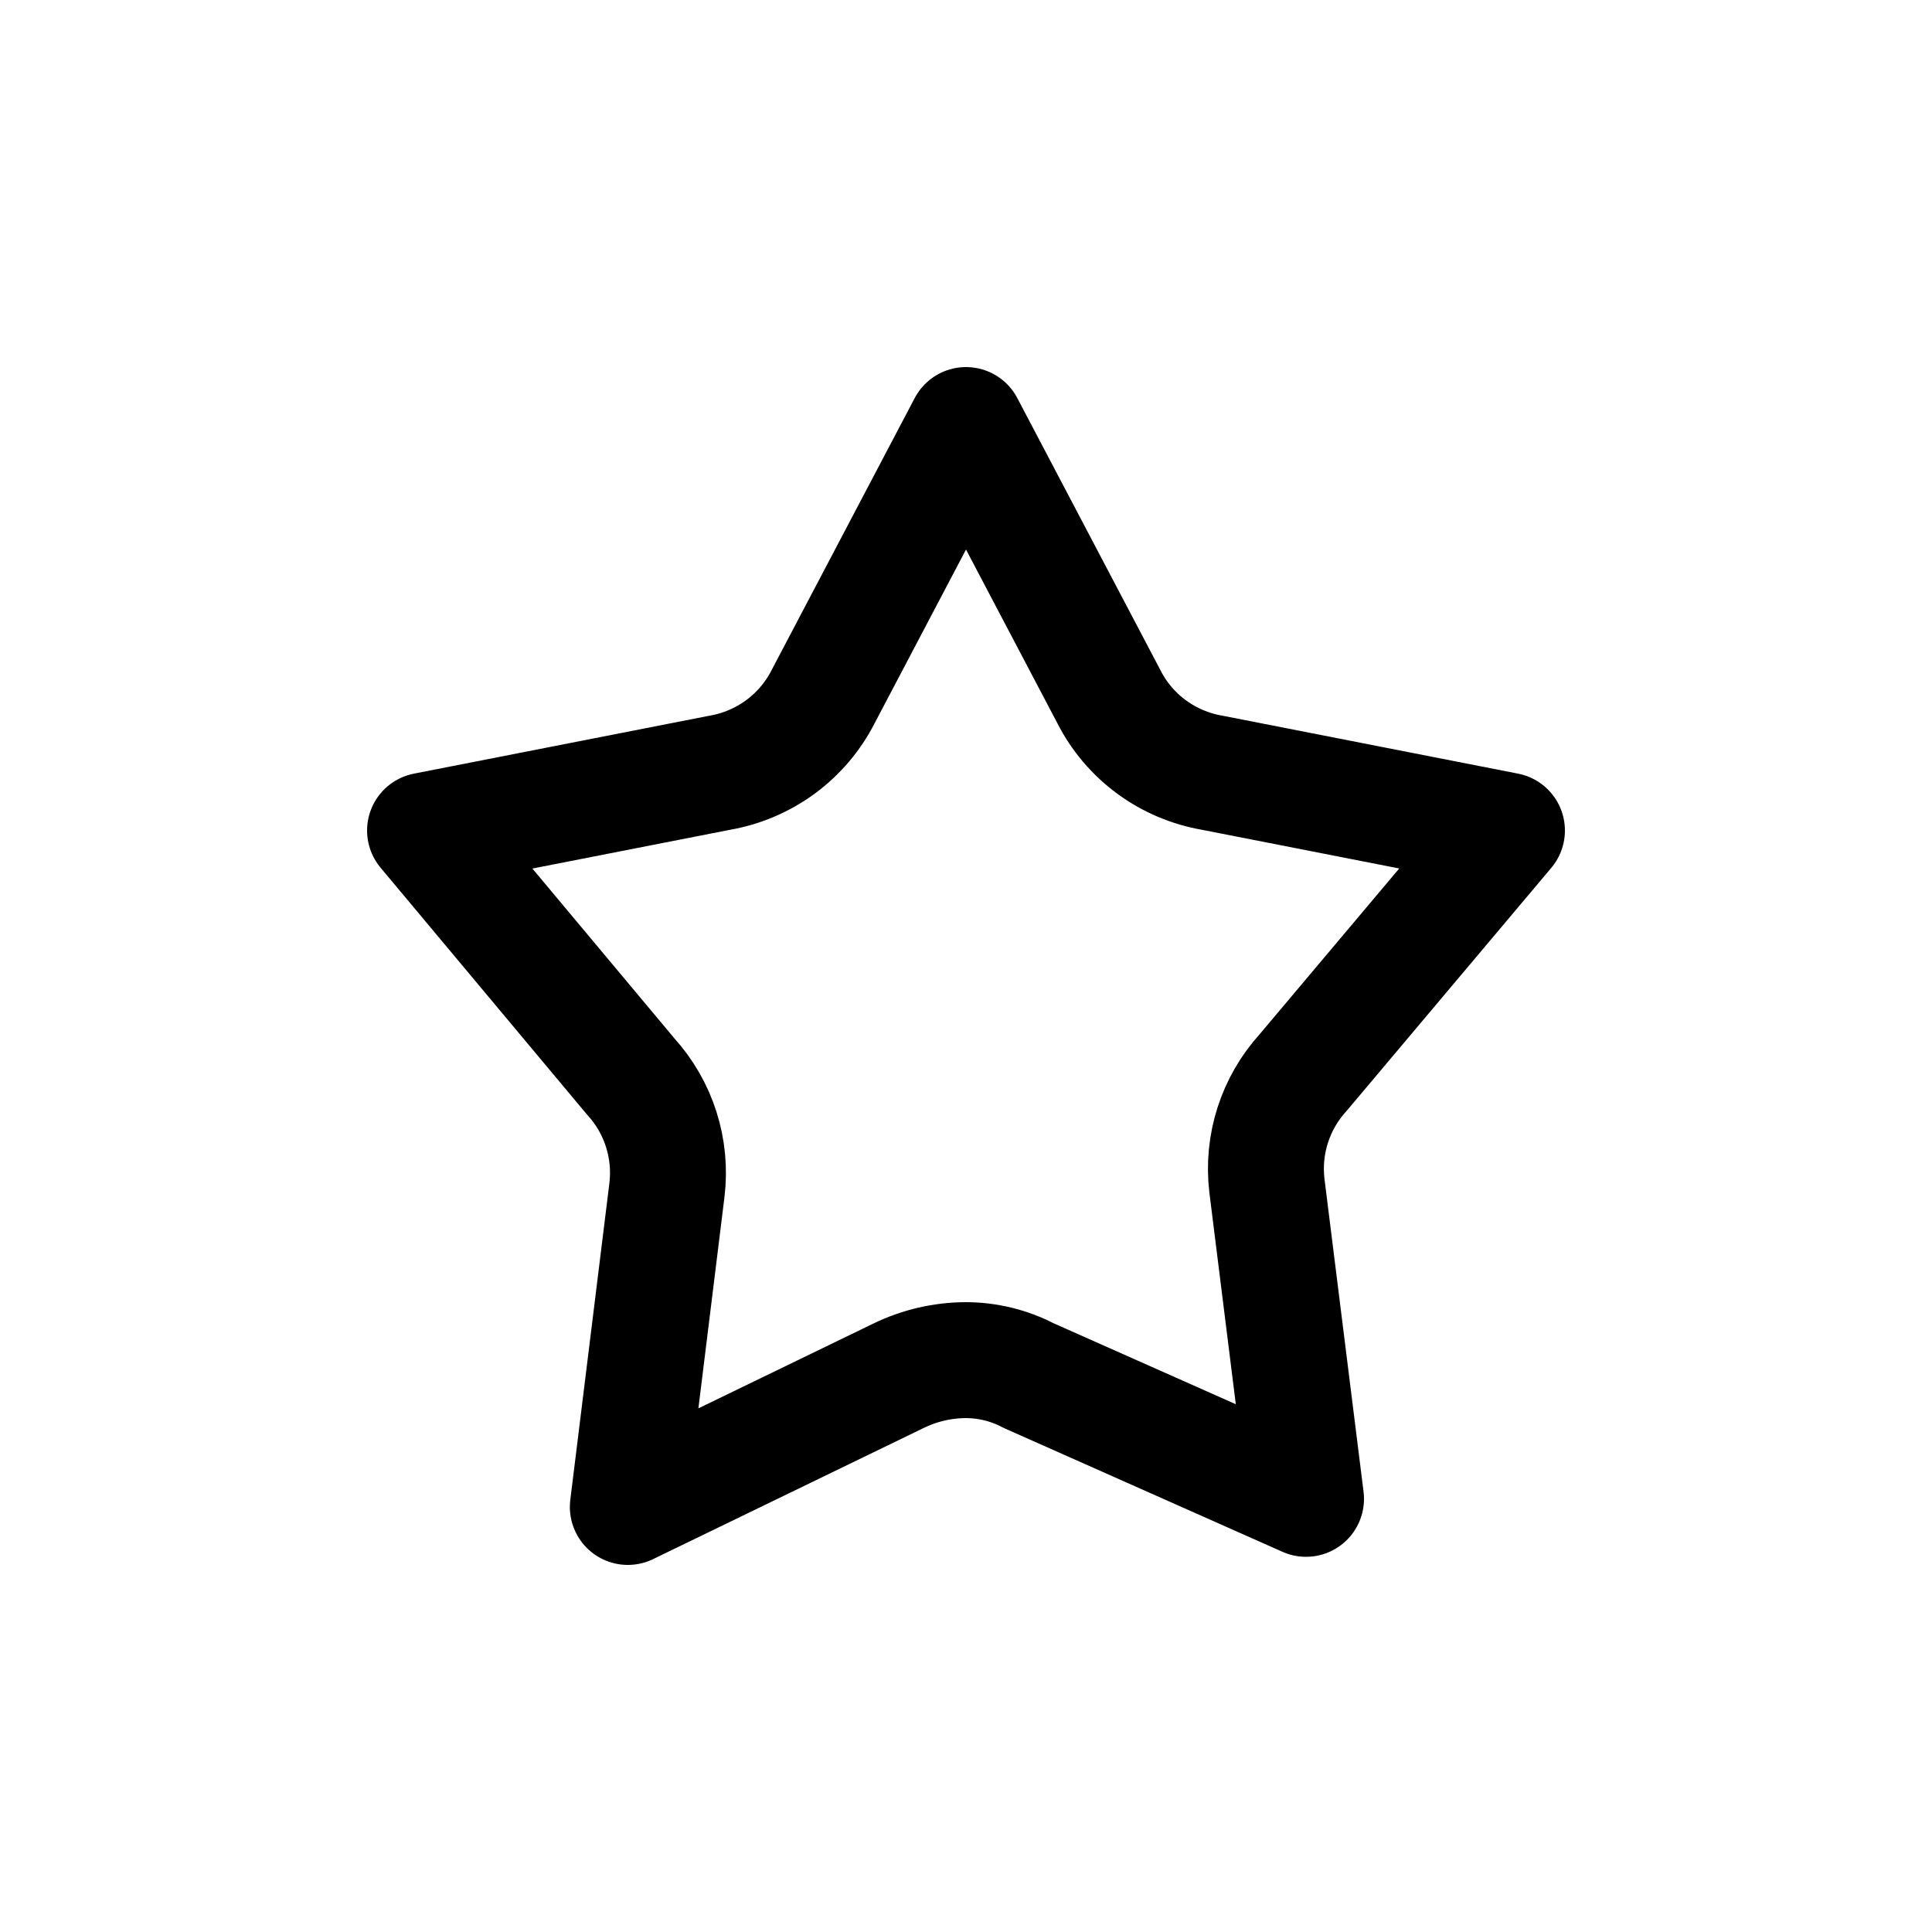
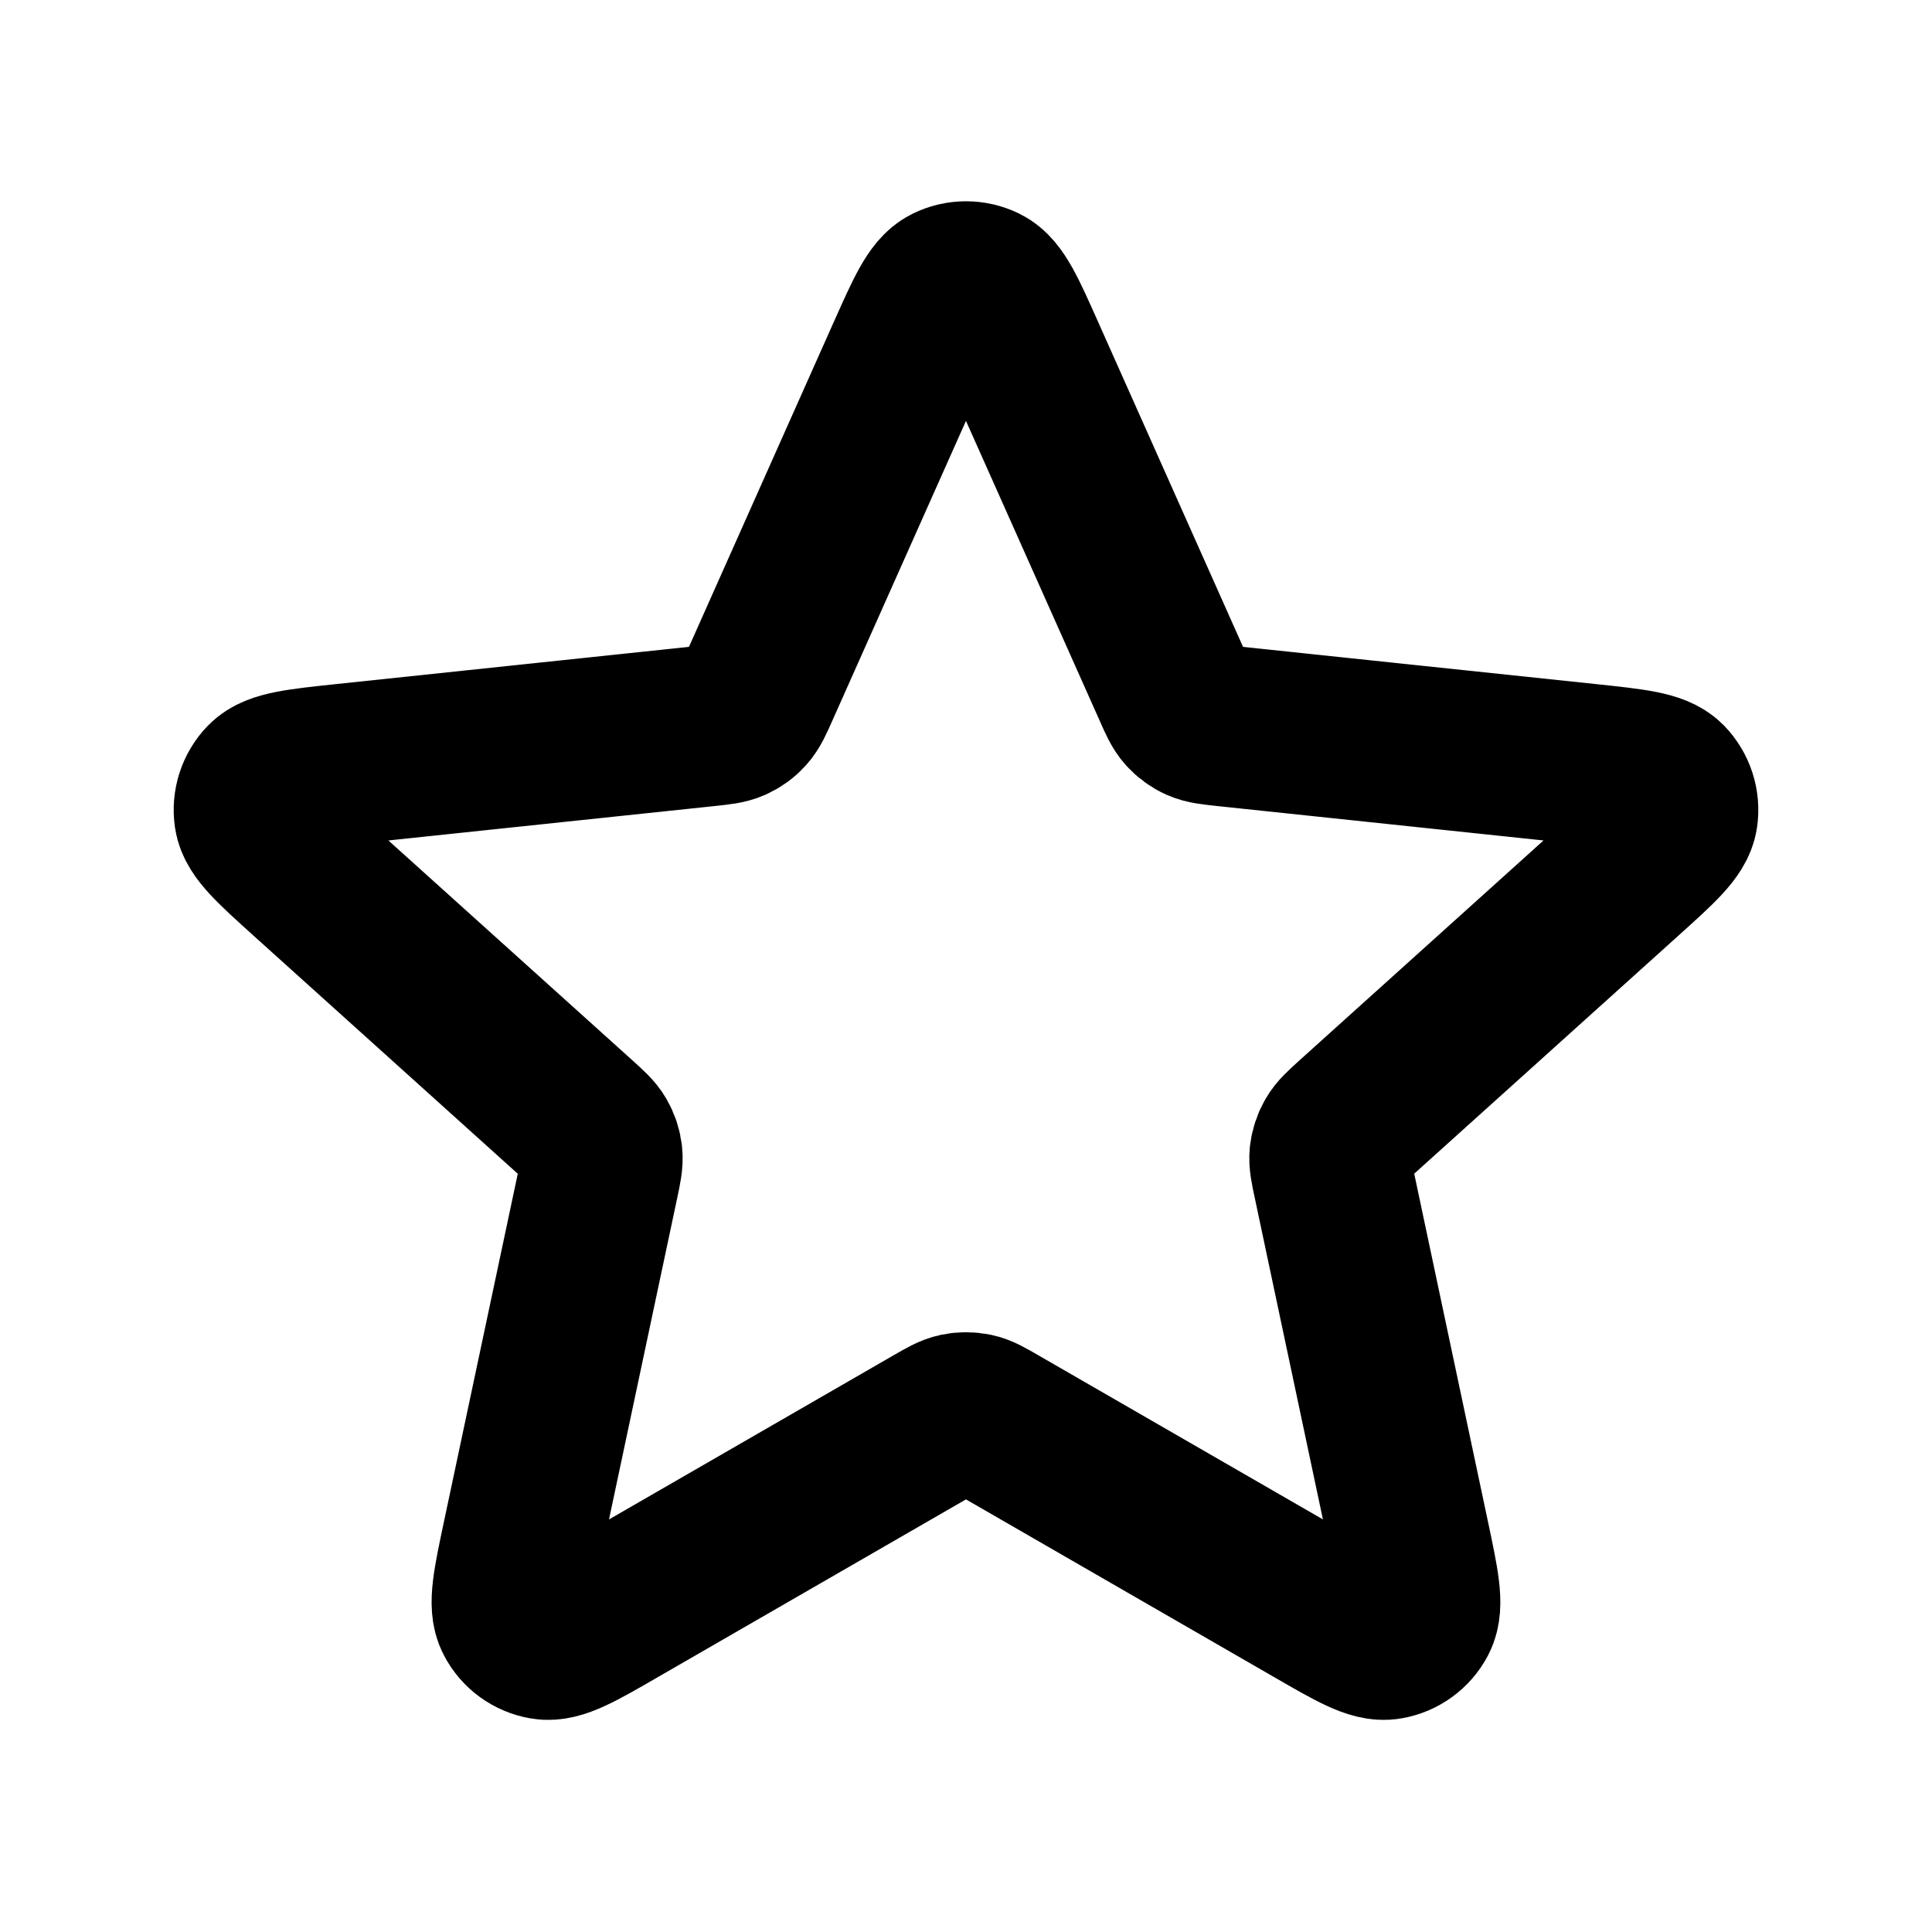
- <svg xmlns="http://www.w3.org/2000/svg" width="800px" height="800px" viewBox="0 -0.5 25 25" fill="none">
-   <path fill-rule="evenodd" clip-rule="evenodd" d="M14.349 8.515L12.5 5L10.651 8.515C10.52 8.772 10.331 8.994 10.099 9.165C9.866 9.336 9.595 9.451 9.31 9.5L5.5 10.247L8.16 13.428C8.524 13.827 8.695 14.364 8.63 14.9L8.124 19L11.632 17.3C11.903 17.169 12.199 17.101 12.5 17.1C12.782 17.101 13.06 17.169 13.31 17.3L16.9 18.895L16.394 14.844C16.33 14.309 16.502 13.774 16.865 13.376L19.5 10.247L15.69 9.5C15.404 9.451 15.134 9.337 14.9 9.165C14.668 8.994 14.479 8.772 14.349 8.515Z" stroke="#000000" stroke-width="1.5" stroke-linecap="round" stroke-linejoin="round" />
+ <svg xmlns="http://www.w3.org/2000/svg" width="800px" height="800px" viewBox="0 0 24 24" fill="none">
+   <g id="SVGRepo_bgCarrier" stroke-width="0" />
+   <g id="SVGRepo_tracerCarrier" stroke-linecap="round" stroke-linejoin="round" />
+   <g id="SVGRepo_iconCarrier">
+     <path d="M11.269 4.411C11.501 3.892 11.616 3.632 11.778 3.552C11.918 3.483 12.082 3.483 12.222 3.552C12.383 3.632 12.499 3.892 12.73 4.411L14.575 8.548C14.643 8.702 14.677 8.778 14.73 8.837C14.777 8.889 14.834 8.931 14.898 8.959C14.97 8.991 15.054 9 15.221 9.018L19.726 9.493C20.291 9.553 20.574 9.583 20.7 9.711C20.809 9.823 20.86 9.98 20.837 10.134C20.811 10.312 20.6 10.502 20.177 10.883L16.812 13.915C16.688 14.028 16.625 14.084 16.586 14.153C16.551 14.213 16.529 14.281 16.521 14.35C16.513 14.429 16.531 14.511 16.566 14.676L17.505 19.106C17.623 19.663 17.682 19.941 17.599 20.1C17.526 20.239 17.393 20.335 17.239 20.361C17.062 20.392 16.816 20.25 16.323 19.965L12.399 17.702C12.254 17.618 12.181 17.576 12.104 17.56C12.035 17.546 11.964 17.546 11.896 17.56C11.819 17.576 11.746 17.618 11.6 17.702L7.677 19.965C7.184 20.25 6.938 20.392 6.76 20.361C6.606 20.335 6.473 20.239 6.401 20.1C6.317 19.941 6.376 19.663 6.494 19.106L7.434 14.676C7.469 14.511 7.486 14.429 7.478 14.35C7.471 14.281 7.449 14.213 7.414 14.153C7.374 14.084 7.312 14.028 7.187 13.915L3.822 10.883C3.4 10.502 3.189 10.312 3.163 10.134C3.14 9.98 3.191 9.823 3.3 9.711C3.426 9.583 3.709 9.553 4.274 9.493L8.778 9.018C8.946 9 9.029 8.991 9.101 8.959C9.165 8.931 9.223 8.889 9.269 8.837C9.322 8.778 9.357 8.702 9.425 8.548L11.269 4.411Z" stroke="#000000" stroke-width="2" stroke-linecap="round" stroke-linejoin="round" data-darkreader-inline-stroke="" style="--darkreader-inline-stroke: #e8e6e3;" />
+   </g>
</svg>
